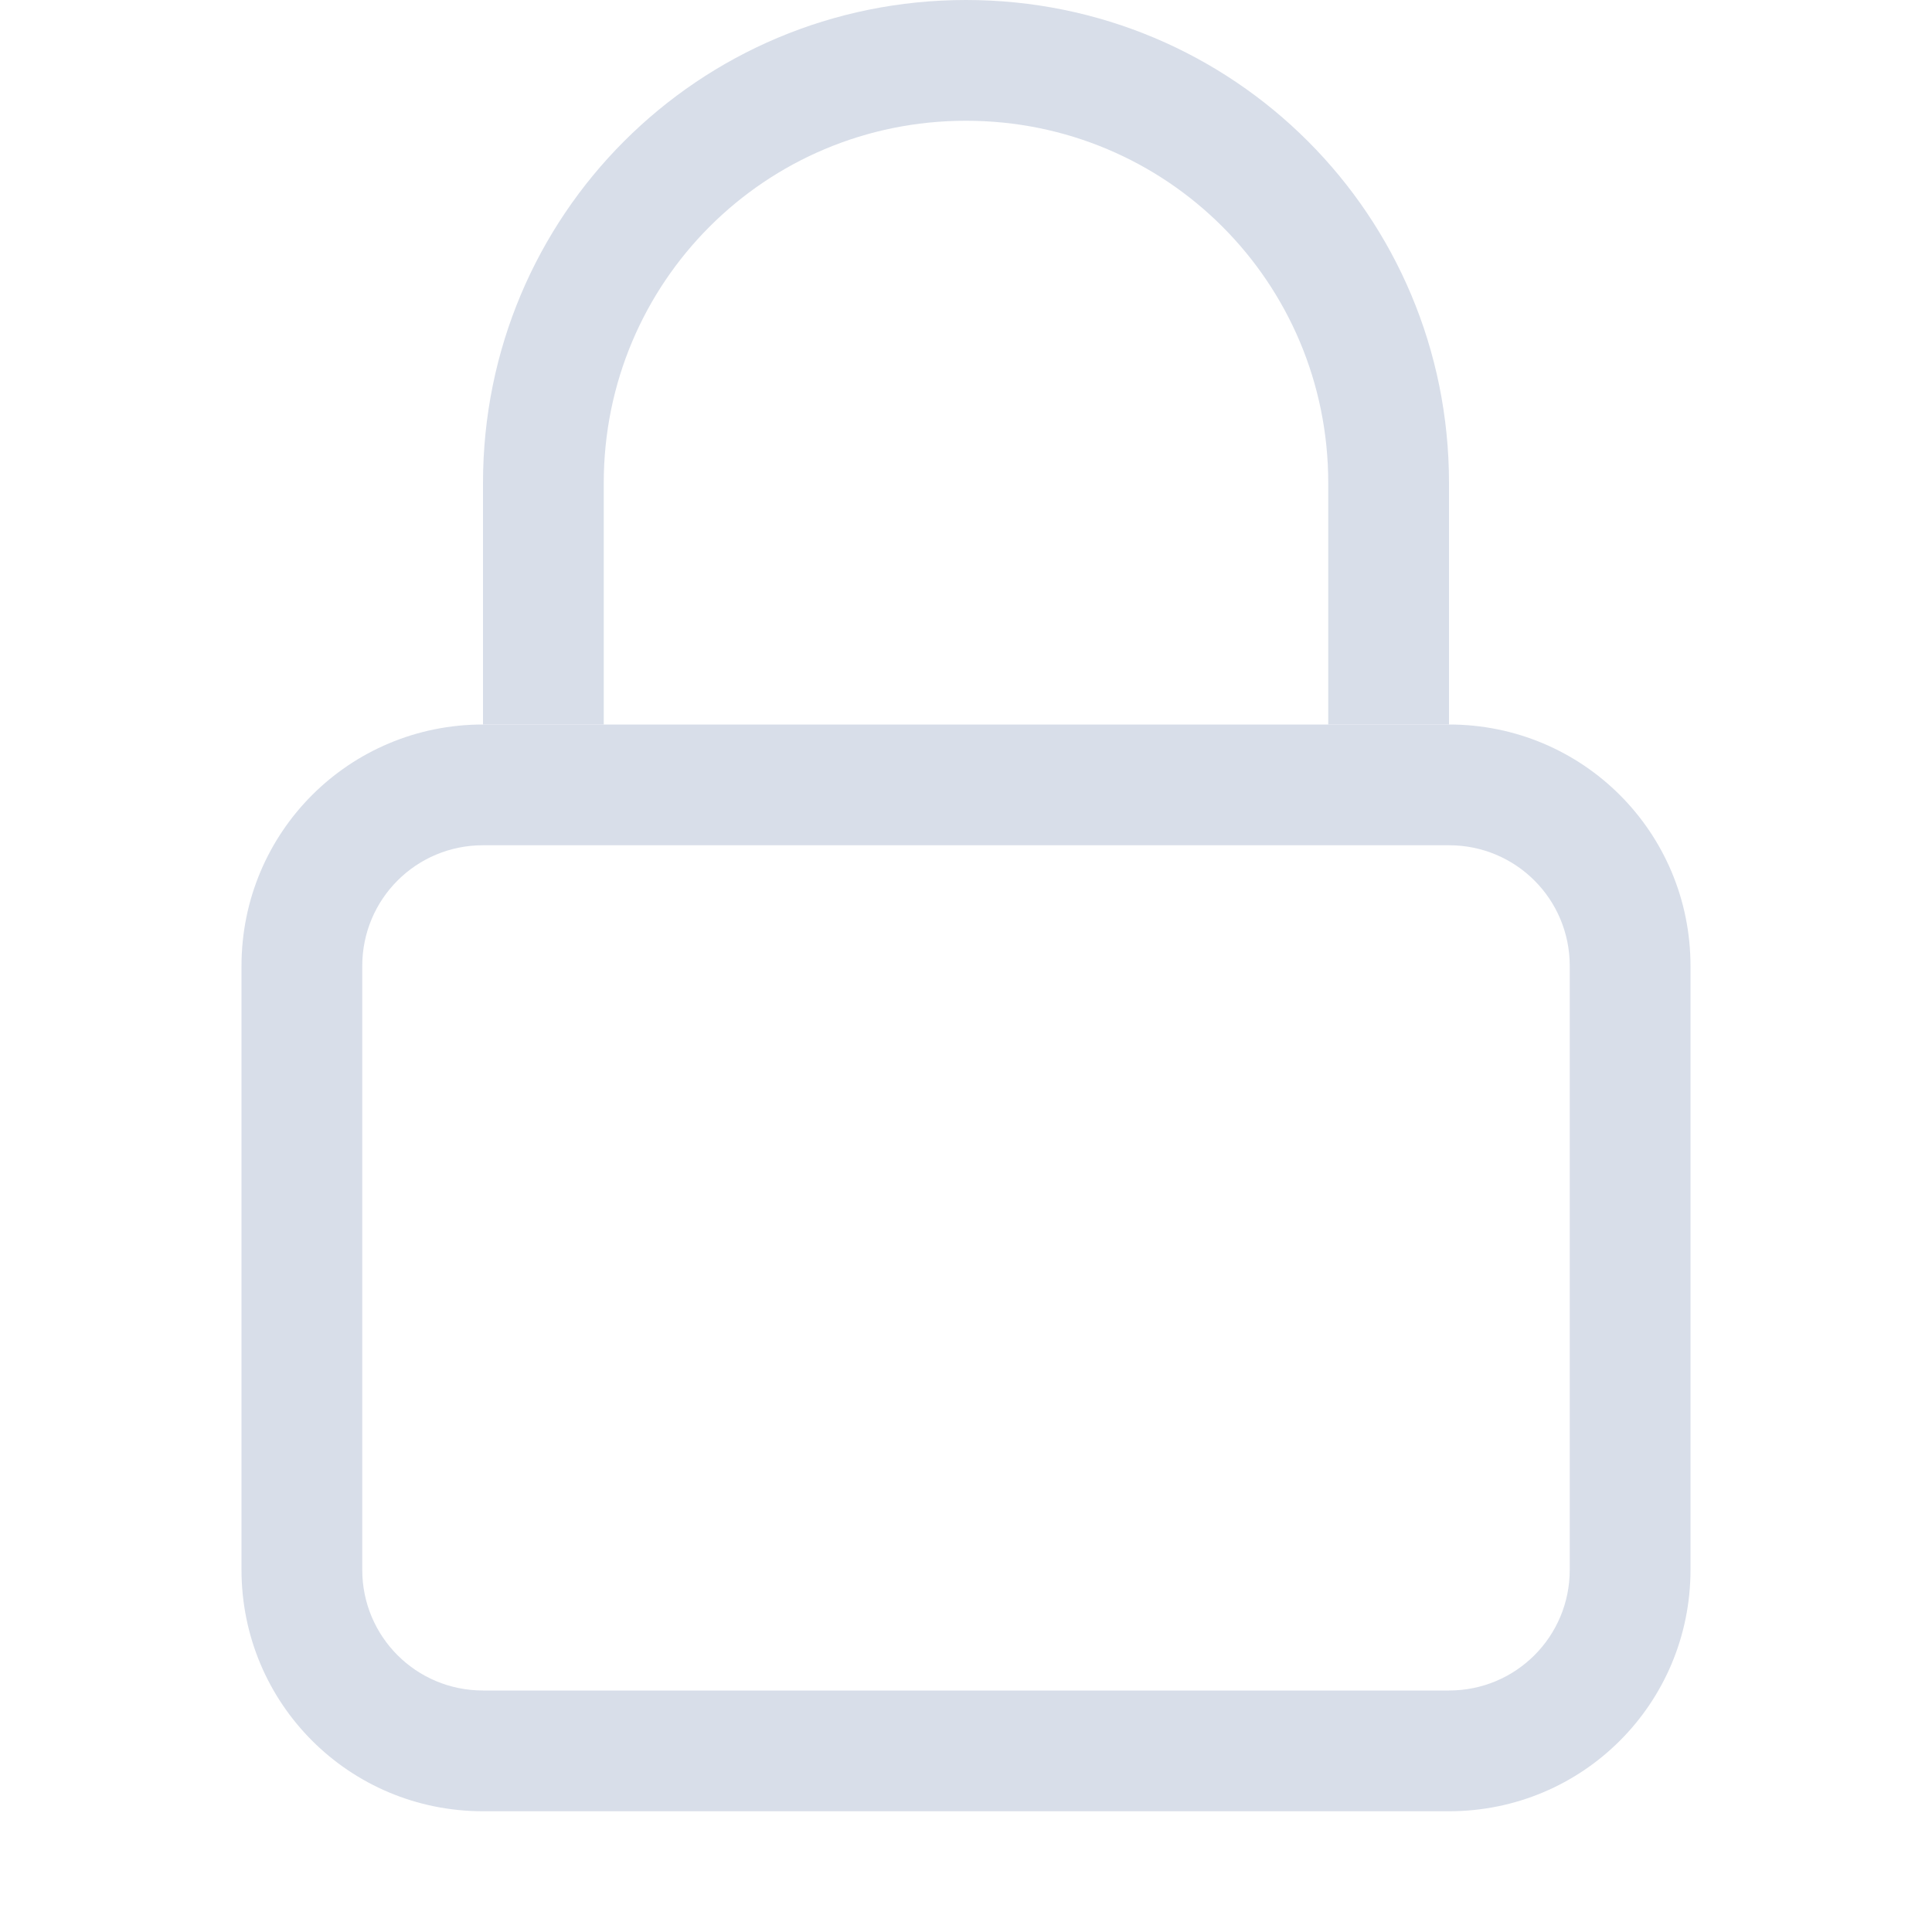
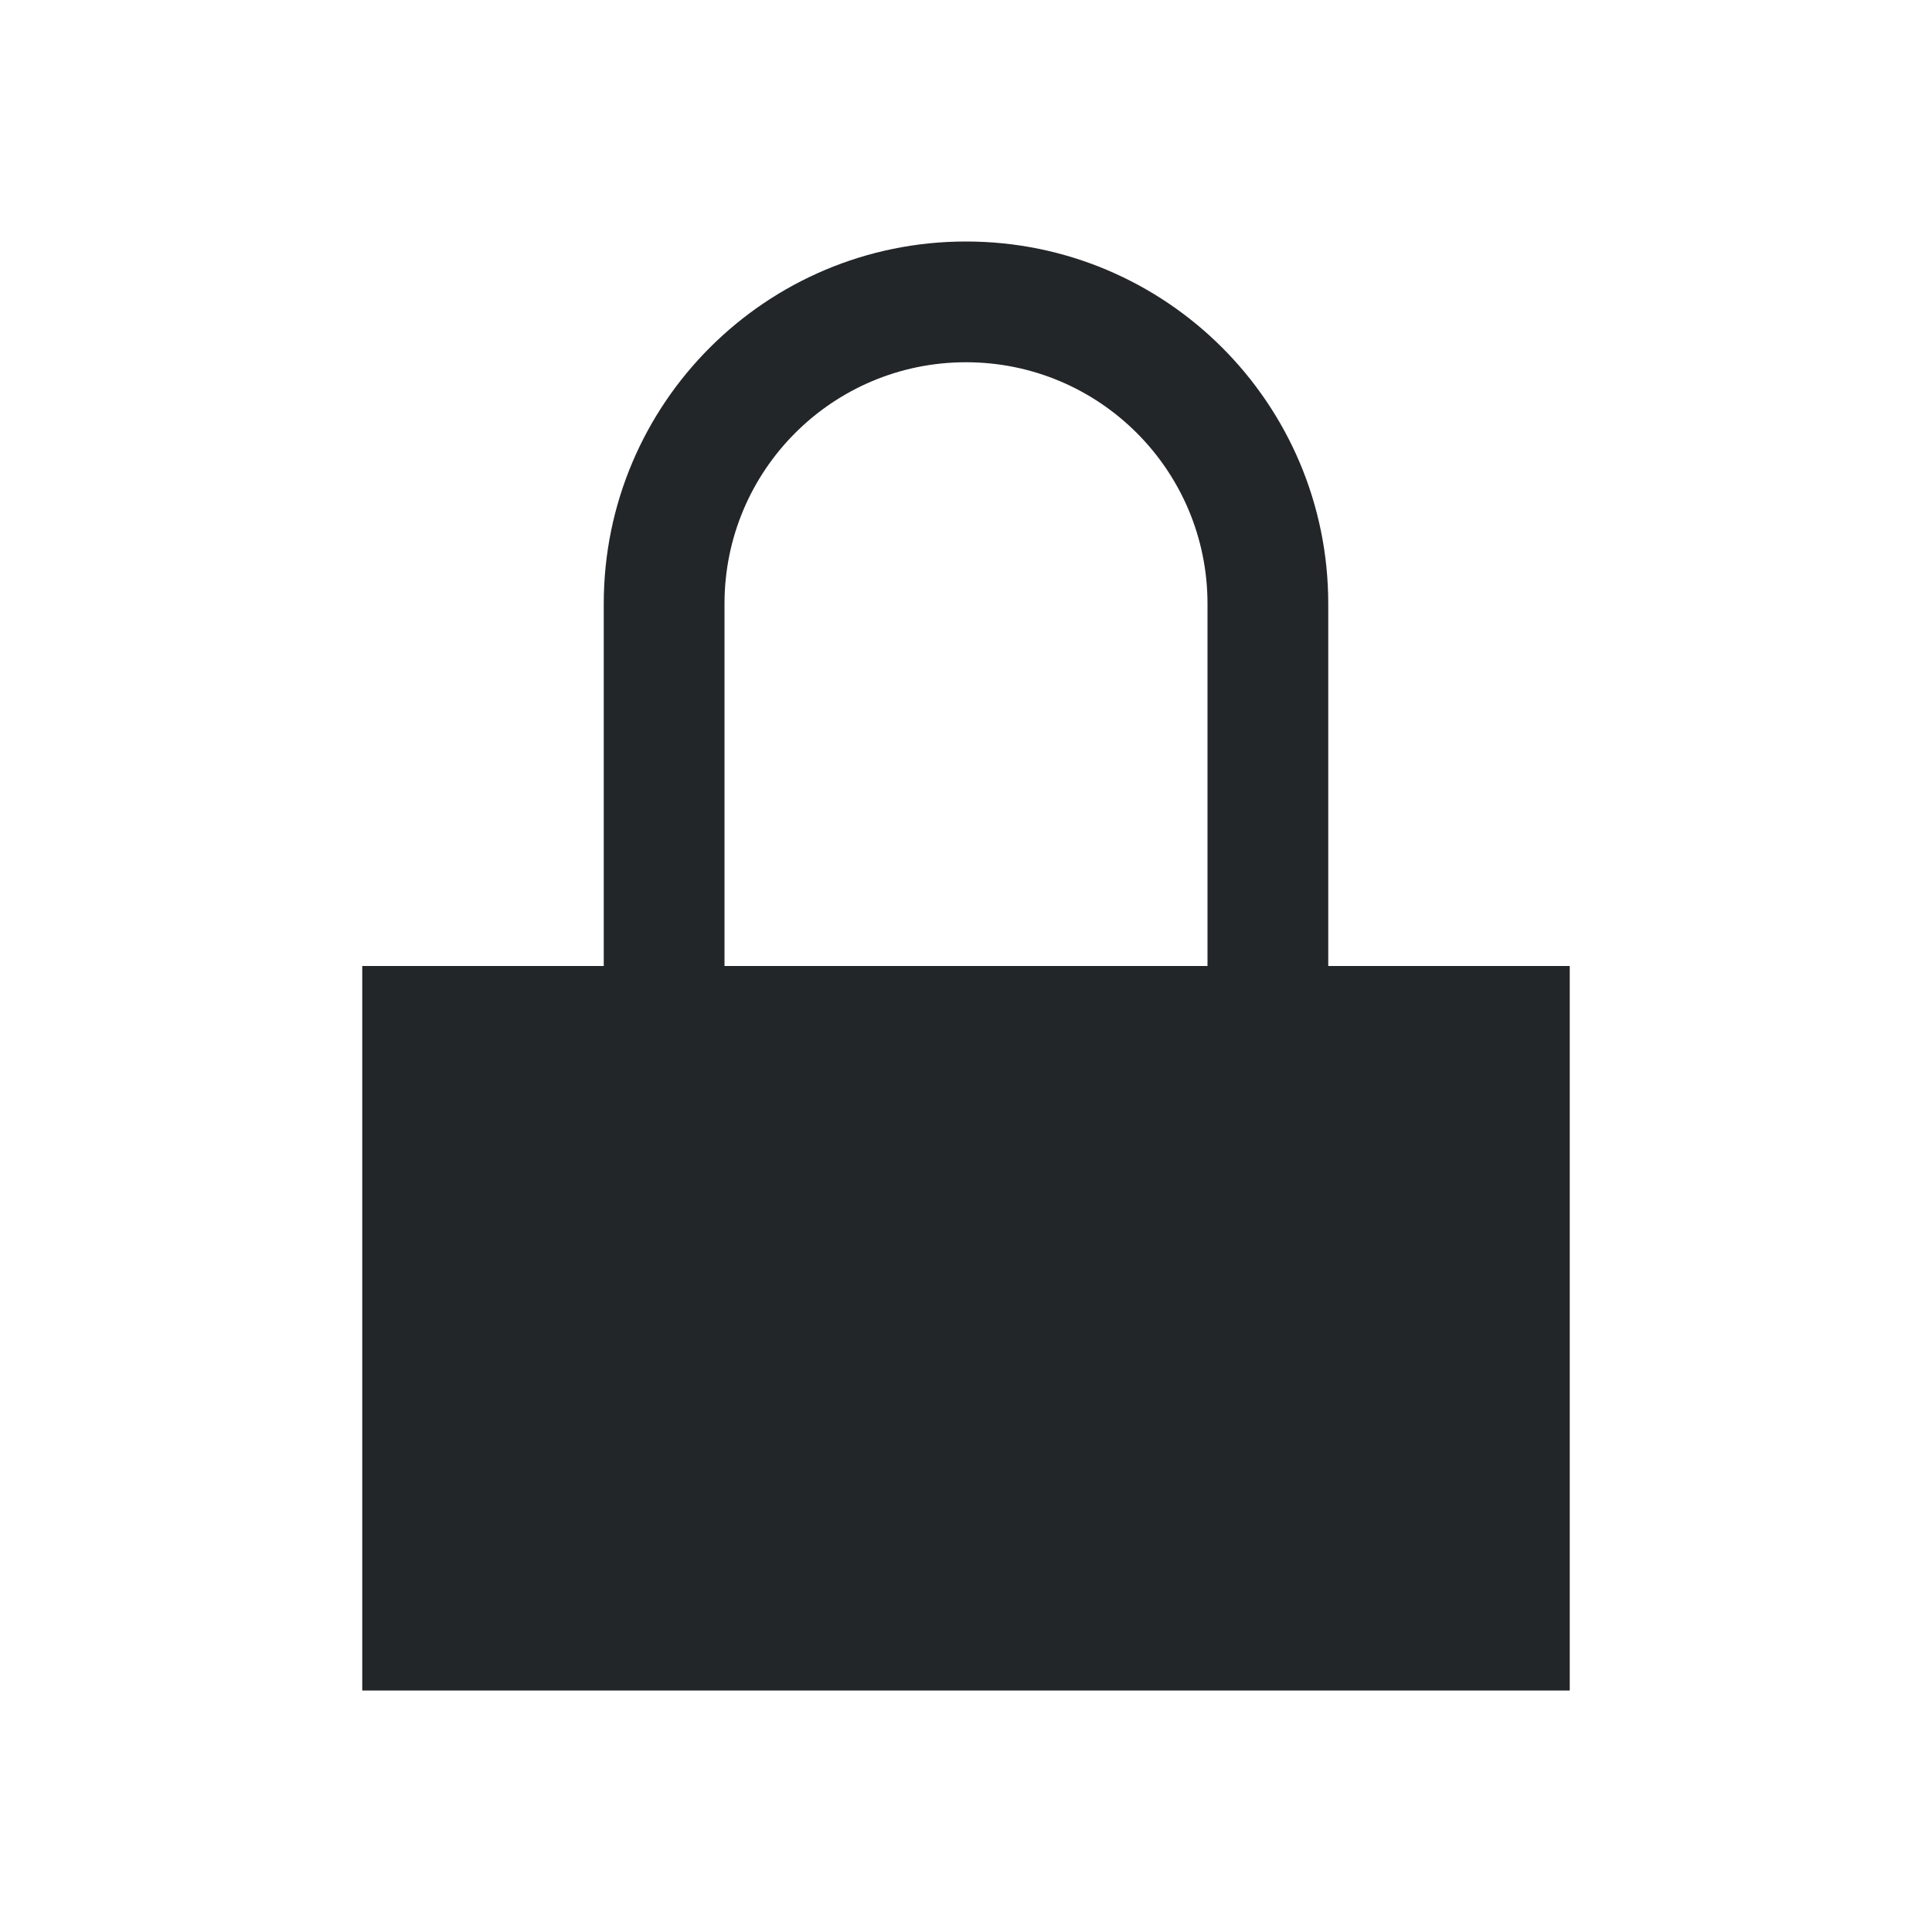
- <svg xmlns="http://www.w3.org/2000/svg" width="16" height="16" version="1.1">
-   <defs>
-     <style type="text/css">.ColorScheme-Text { color:#d8dee9; }</style>
+ <svg xmlns="http://www.w3.org/2000/svg" viewBox="0 0 16 16">
+   <defs id="defs3051">
+     <style type="text/css" id="current-color-scheme">
+       .ColorScheme-Text {
+         color:#232629;
+       }
+       </style>
  </defs>
-   <path class="ColorScheme-Text" d="m8 0c-2.216 0-4 1.784-4 4v2h1v-2c0-1.662 1.338-3 3-3s3 1.338 3 3v2h1v-2c0-2.216-1.784-4-4-4z" fill="currentColor" />
-   <path class="ColorScheme-Text" d="m4 6c-1.108 0-2 0.892-2 2v5c0 1.108 0.892 2 2 2h8c1.108 0 2-0.892 2-2v-5c0-1.108-0.892-2-2-2h-8zm0 1h8c0.554 0 1 0.446 1 1v5c0 0.554-0.446 1-1 1h-8c-0.554 0-1-0.446-1-1v-5c0-0.554 0.446-1 1-1z" fill="currentColor" />
+   <path style="fill:currentColor;fill-opacity:1;stroke:none" d="M 8,2 C 6.343,2 5,3.343 5,5 l 0,3 -2,0 0,6 10,0 0,-6 -2,0 0,-3 C 11,3.343 9.657,2 8,2 Z m 0,1 c 1.105,0 2,0.895 2,2 L 10,8 6,8 6,5 C 6,3.895 6.895,3 8,3 Z" class="ColorScheme-Text" />
</svg>
